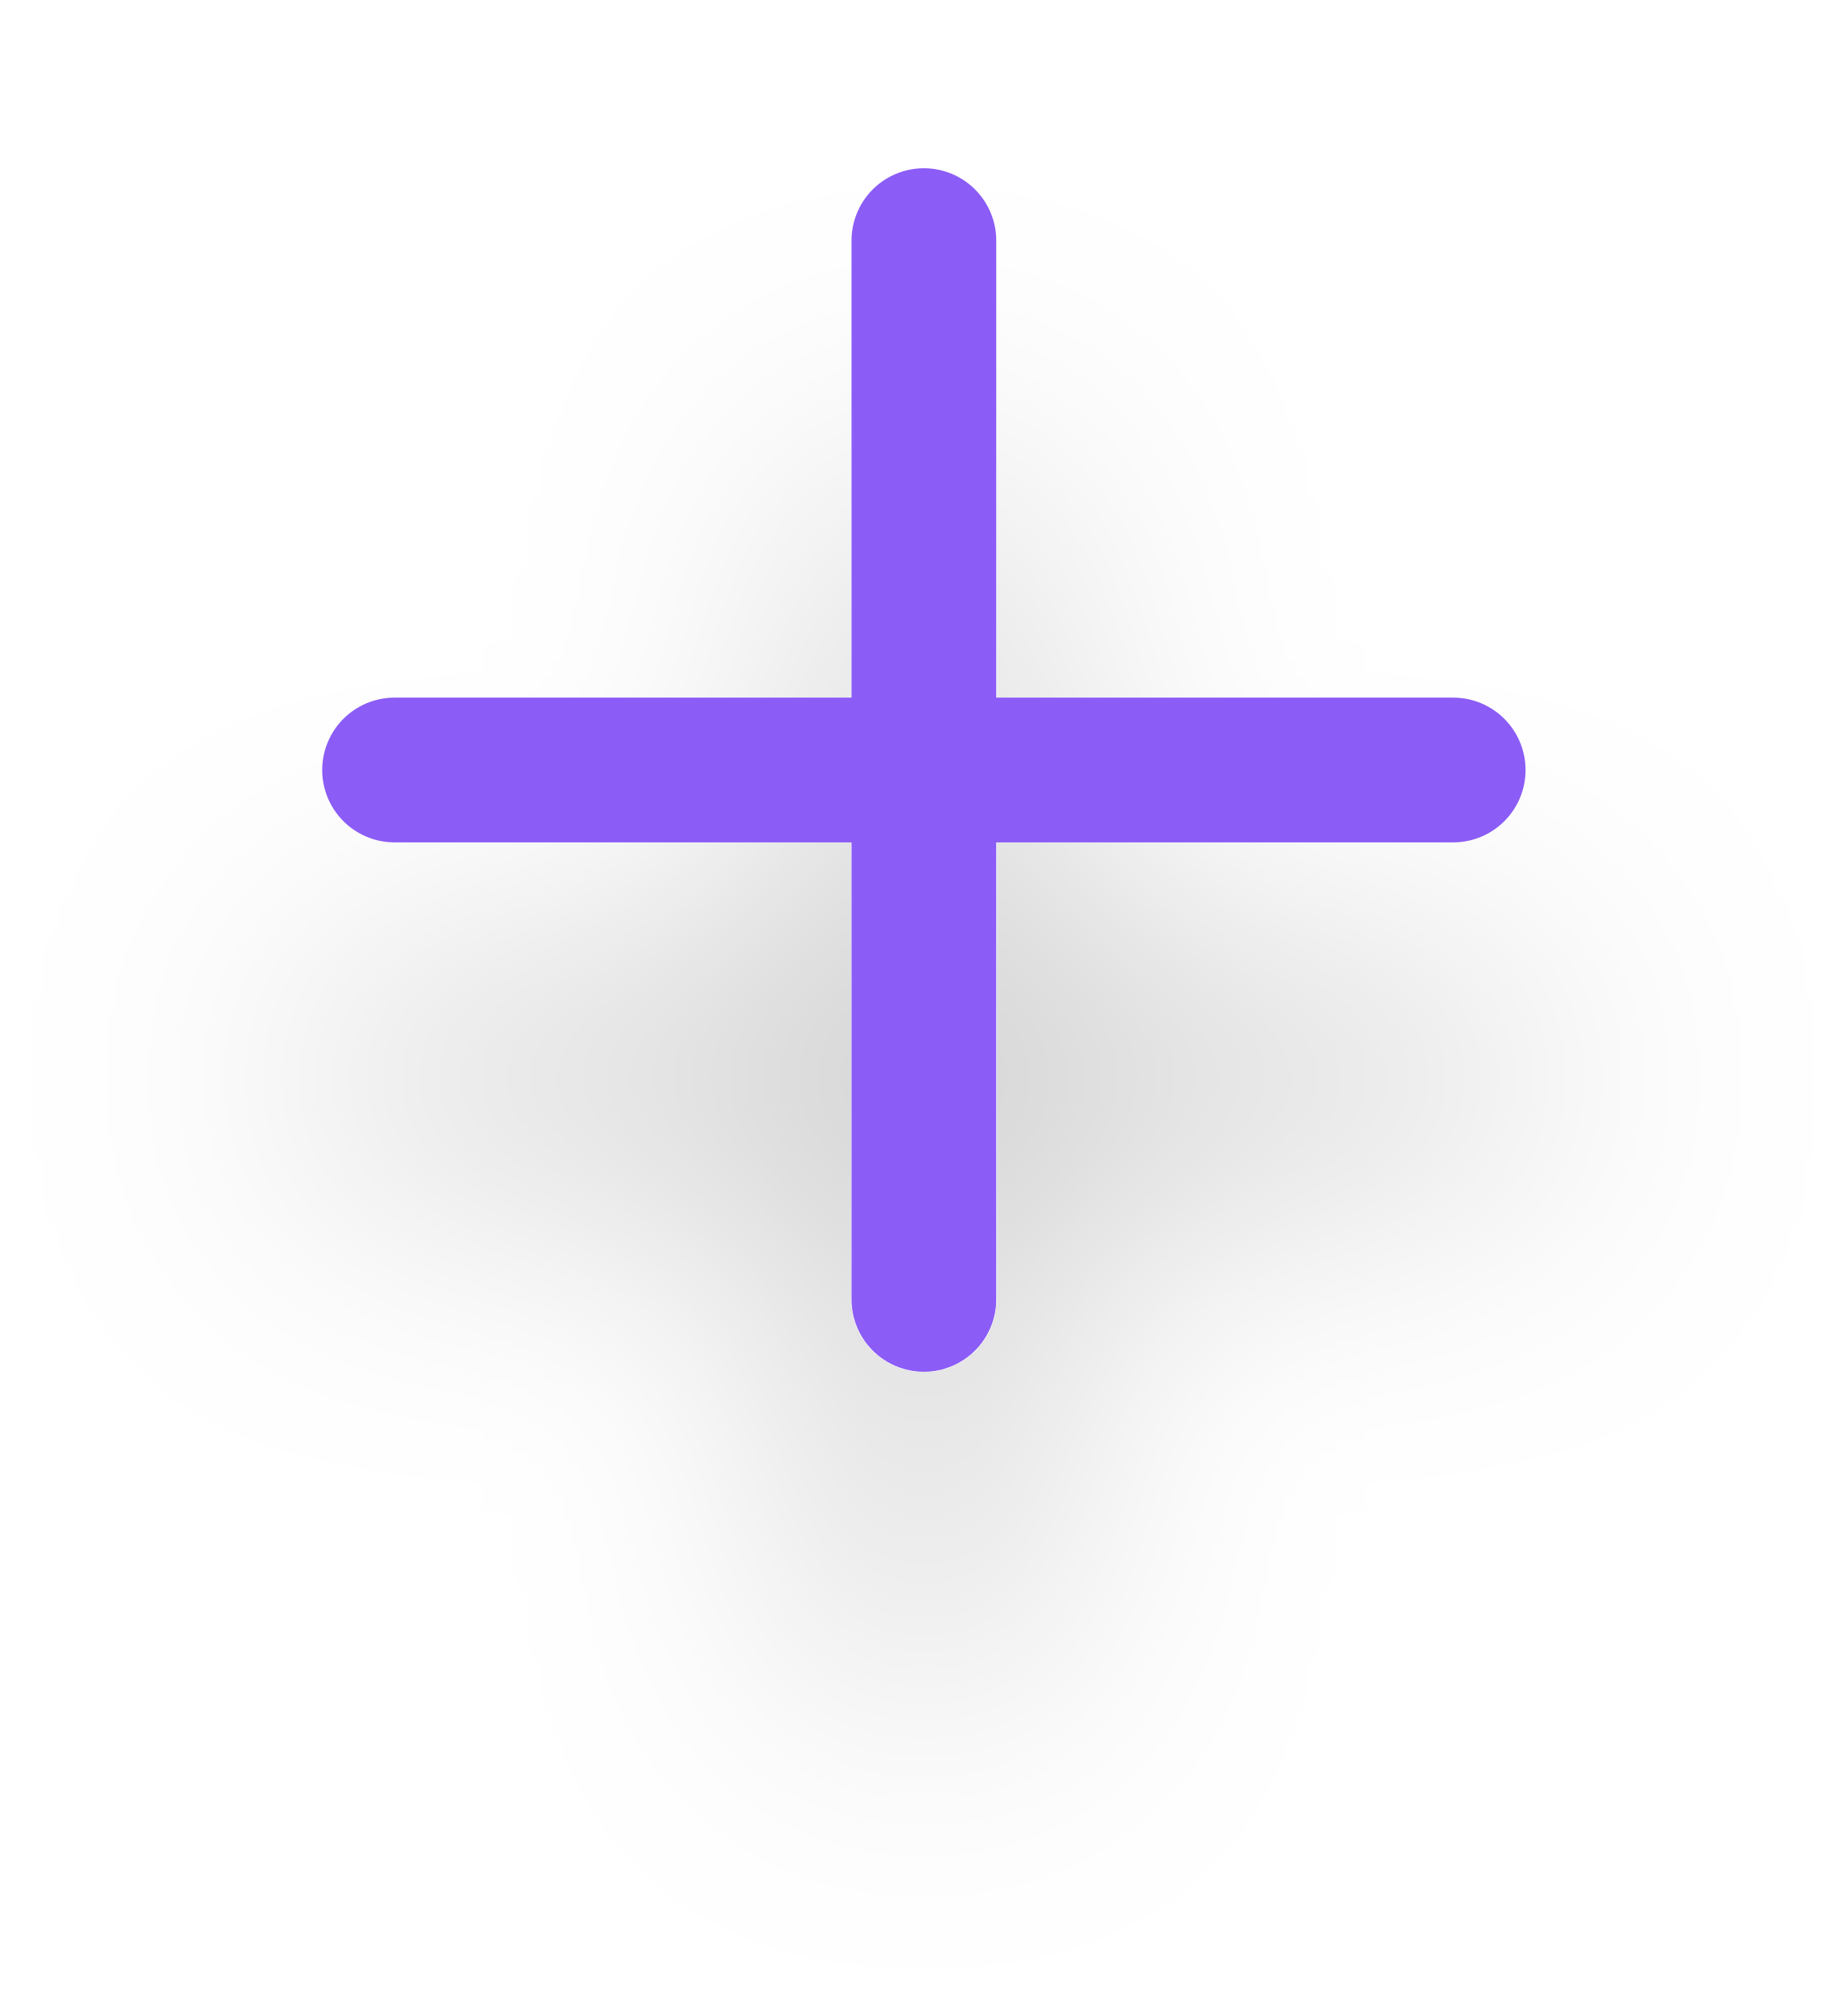
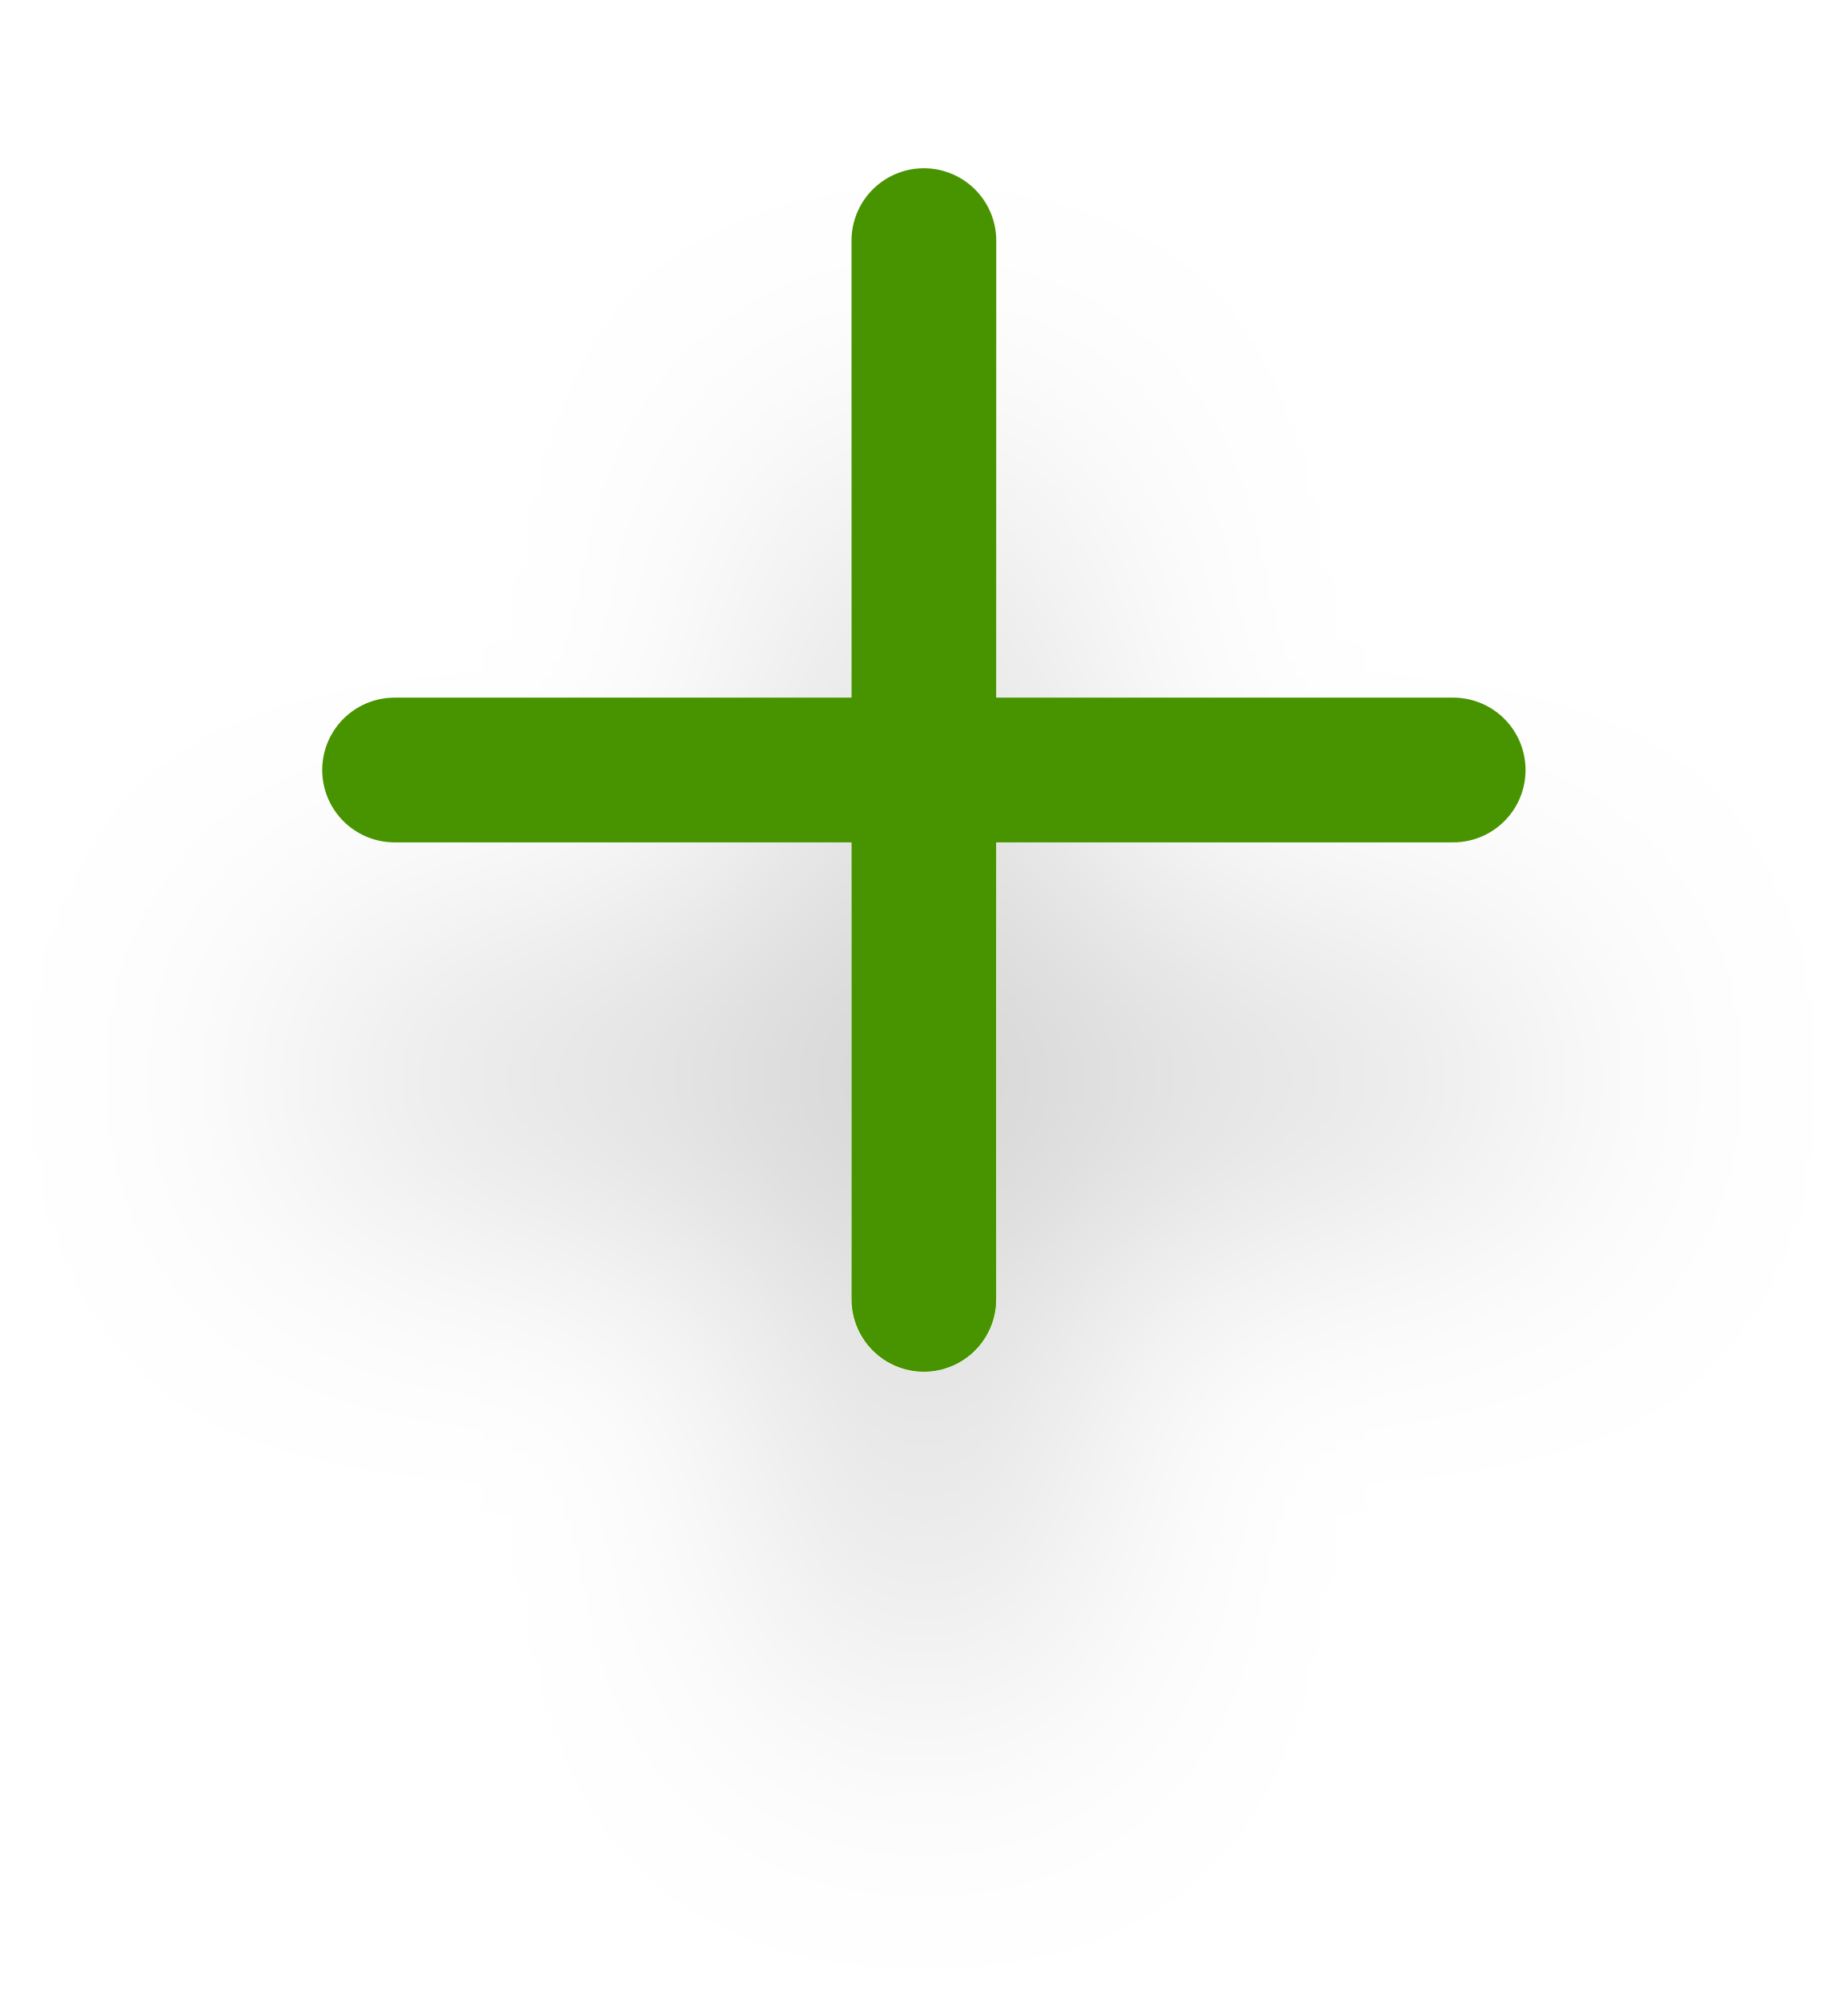
<svg xmlns="http://www.w3.org/2000/svg" width="24" height="26" viewBox="0 0 24 26" fill="none">
  <g filter="url(#filter0_d_75_1103)">
-     <path d="M5.125 10H18.875" stroke="#8B5CF6" stroke-width="1.88" stroke-linecap="round" stroke-linejoin="round" />
-     <path d="M12 3.125V16.875" stroke="#8B5CF6" stroke-width="1.88" stroke-linecap="round" stroke-linejoin="round" />
+     <path d="M5.125 10H18.875" stroke="#489400" stroke-width="1.88" stroke-linecap="round" stroke-linejoin="round" />
+     <path d="M12 3.125V16.875" stroke="#489400" stroke-width="1.88" stroke-linecap="round" stroke-linejoin="round" />
  </g>
  <defs>
    <filter id="filter0_d_75_1103" x="0.185" y="2.185" width="23.63" height="23.63" filterUnits="userSpaceOnUse" color-interpolation-filters="sRGB">
      <feFlood flood-opacity="0" result="BackgroundImageFix" />
      <feColorMatrix in="SourceAlpha" type="matrix" values="0 0 0 0 0 0 0 0 0 0 0 0 0 0 0 0 0 0 127 0" result="hardAlpha" />
      <feOffset dy="4" />
      <feGaussianBlur stdDeviation="2" />
      <feComposite in2="hardAlpha" operator="out" />
      <feColorMatrix type="matrix" values="0 0 0 0 0 0 0 0 0 0 0 0 0 0 0 0 0 0 0.25 0" />
      <feBlend mode="normal" in2="BackgroundImageFix" result="effect1_dropShadow_75_1103" />
      <feBlend mode="normal" in="SourceGraphic" in2="effect1_dropShadow_75_1103" result="shape" />
    </filter>
  </defs>
</svg>
